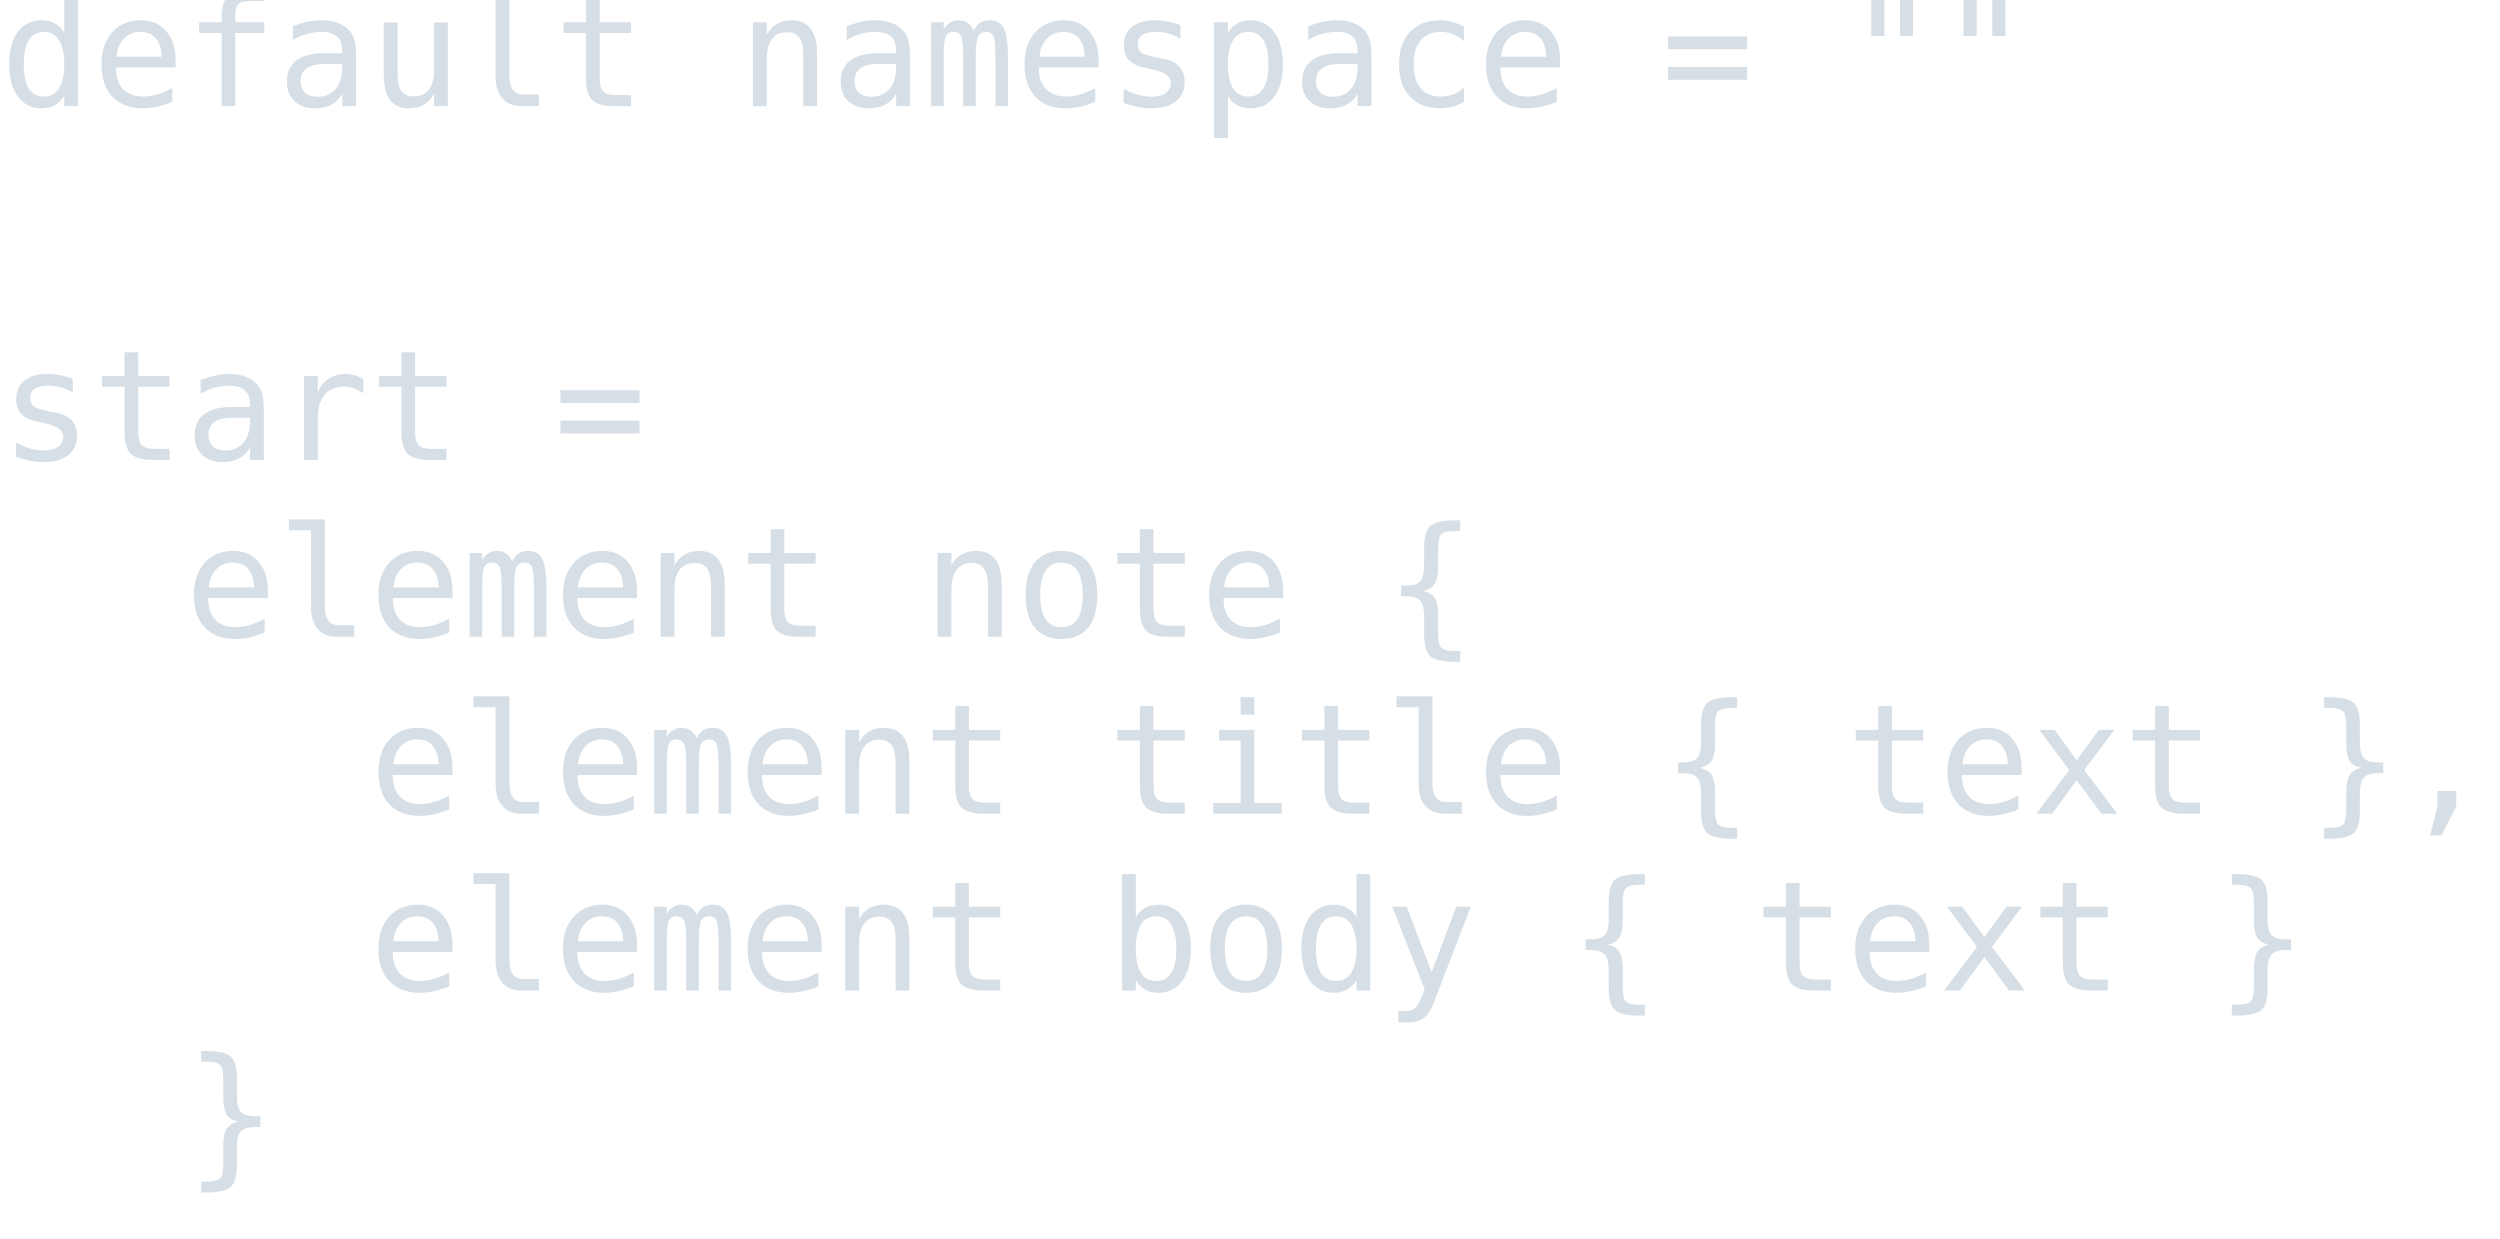
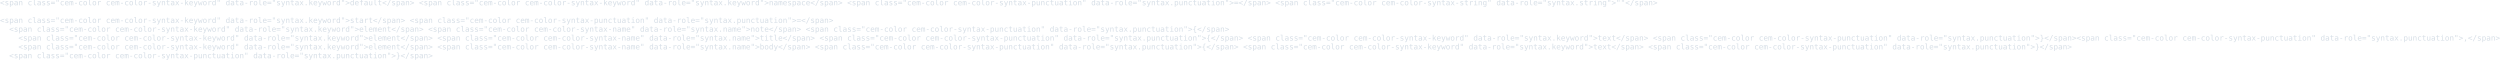
- <svg xmlns="http://www.w3.org/2000/svg" role="img" aria-labelledby="title desc" width="212" height="105" viewBox="0 0 212 105" xml:space="preserve">
-   <text x="0" y="0" fill="rgb(214, 222, 230)" font-family="ui-monospace, SFMono-Regular, Menlo, Consolas, monospace" font-size="13px" font-style="normal" font-weight="400" letter-spacing="normal" dominant-baseline="text-before-edge" xml:space="preserve">default namespace = ""</text>
-   <text x="0" y="30" fill="rgb(214, 222, 230)" font-family="ui-monospace, SFMono-Regular, Menlo, Consolas, monospace" font-size="13px" font-style="normal" font-weight="400" letter-spacing="normal" dominant-baseline="text-before-edge" xml:space="preserve">start =</text>
-   <text x="0" y="45" fill="rgb(214, 222, 230)" font-family="ui-monospace, SFMono-Regular, Menlo, Consolas, monospace" font-size="13px" font-style="normal" font-weight="400" letter-spacing="normal" dominant-baseline="text-before-edge" xml:space="preserve">  element note {</text>
-   <text x="0" y="60" fill="rgb(214, 222, 230)" font-family="ui-monospace, SFMono-Regular, Menlo, Consolas, monospace" font-size="13px" font-style="normal" font-weight="400" letter-spacing="normal" dominant-baseline="text-before-edge" xml:space="preserve">    element title { text },</text>
-   <text x="0" y="75" fill="rgb(214, 222, 230)" font-family="ui-monospace, SFMono-Regular, Menlo, Consolas, monospace" font-size="13px" font-style="normal" font-weight="400" letter-spacing="normal" dominant-baseline="text-before-edge" xml:space="preserve">    element body { text }</text>
-   <text x="0" y="90" fill="rgb(214, 222, 230)" font-family="ui-monospace, SFMono-Regular, Menlo, Consolas, monospace" font-size="13px" font-style="normal" font-weight="400" letter-spacing="normal" dominant-baseline="text-before-edge" xml:space="preserve">  }</text>
+ <svg xmlns="http://www.w3.org/2000/svg" role="img" aria-labelledby="title desc" width="4250" height="105" viewBox="0 0 4250 105" xml:space="preserve">
+   <text x="0" y="0" fill="rgb(214, 222, 230)" font-family="ui-monospace, SFMono-Regular, Menlo, Consolas, monospace" font-size="13px" font-style="normal" font-weight="400" letter-spacing="normal" dominant-baseline="text-before-edge" xml:space="preserve">&lt;span class="cem-color cem-color-syntax-keyword" data-role="syntax.keyword"&gt;default&lt;/span&gt; &lt;span class="cem-color cem-color-syntax-keyword" data-role="syntax.keyword"&gt;namespace&lt;/span&gt; &lt;span class="cem-color cem-color-syntax-punctuation" data-role="syntax.punctuation"&gt;=&lt;/span&gt; &lt;span class="cem-color cem-color-syntax-string" data-role="syntax.string"&gt;""&lt;/span&gt;</text>
+   <text x="0" y="30" fill="rgb(214, 222, 230)" font-family="ui-monospace, SFMono-Regular, Menlo, Consolas, monospace" font-size="13px" font-style="normal" font-weight="400" letter-spacing="normal" dominant-baseline="text-before-edge" xml:space="preserve">&lt;span class="cem-color cem-color-syntax-keyword" data-role="syntax.keyword"&gt;start&lt;/span&gt; &lt;span class="cem-color cem-color-syntax-punctuation" data-role="syntax.punctuation"&gt;=&lt;/span&gt;</text>
+   <text x="0" y="45" fill="rgb(214, 222, 230)" font-family="ui-monospace, SFMono-Regular, Menlo, Consolas, monospace" font-size="13px" font-style="normal" font-weight="400" letter-spacing="normal" dominant-baseline="text-before-edge" xml:space="preserve">  &lt;span class="cem-color cem-color-syntax-keyword" data-role="syntax.keyword"&gt;element&lt;/span&gt; &lt;span class="cem-color cem-color-syntax-name" data-role="syntax.name"&gt;note&lt;/span&gt; &lt;span class="cem-color cem-color-syntax-punctuation" data-role="syntax.punctuation"&gt;{&lt;/span&gt;</text>
+   <text x="0" y="60" fill="rgb(214, 222, 230)" font-family="ui-monospace, SFMono-Regular, Menlo, Consolas, monospace" font-size="13px" font-style="normal" font-weight="400" letter-spacing="normal" dominant-baseline="text-before-edge" xml:space="preserve">    &lt;span class="cem-color cem-color-syntax-keyword" data-role="syntax.keyword"&gt;element&lt;/span&gt; &lt;span class="cem-color cem-color-syntax-name" data-role="syntax.name"&gt;title&lt;/span&gt; &lt;span class="cem-color cem-color-syntax-punctuation" data-role="syntax.punctuation"&gt;{&lt;/span&gt; &lt;span class="cem-color cem-color-syntax-keyword" data-role="syntax.keyword"&gt;text&lt;/span&gt; &lt;span class="cem-color cem-color-syntax-punctuation" data-role="syntax.punctuation"&gt;}&lt;/span&gt;&lt;span class="cem-color cem-color-syntax-punctuation" data-role="syntax.punctuation"&gt;,&lt;/span&gt;</text>
+   <text x="0" y="75" fill="rgb(214, 222, 230)" font-family="ui-monospace, SFMono-Regular, Menlo, Consolas, monospace" font-size="13px" font-style="normal" font-weight="400" letter-spacing="normal" dominant-baseline="text-before-edge" xml:space="preserve">    &lt;span class="cem-color cem-color-syntax-keyword" data-role="syntax.keyword"&gt;element&lt;/span&gt; &lt;span class="cem-color cem-color-syntax-name" data-role="syntax.name"&gt;body&lt;/span&gt; &lt;span class="cem-color cem-color-syntax-punctuation" data-role="syntax.punctuation"&gt;{&lt;/span&gt; &lt;span class="cem-color cem-color-syntax-keyword" data-role="syntax.keyword"&gt;text&lt;/span&gt; &lt;span class="cem-color cem-color-syntax-punctuation" data-role="syntax.punctuation"&gt;}&lt;/span&gt;</text>
+   <text x="0" y="90" fill="rgb(214, 222, 230)" font-family="ui-monospace, SFMono-Regular, Menlo, Consolas, monospace" font-size="13px" font-style="normal" font-weight="400" letter-spacing="normal" dominant-baseline="text-before-edge" xml:space="preserve">  &lt;span class="cem-color cem-color-syntax-punctuation" data-role="syntax.punctuation"&gt;}&lt;/span&gt;</text>
</svg>
